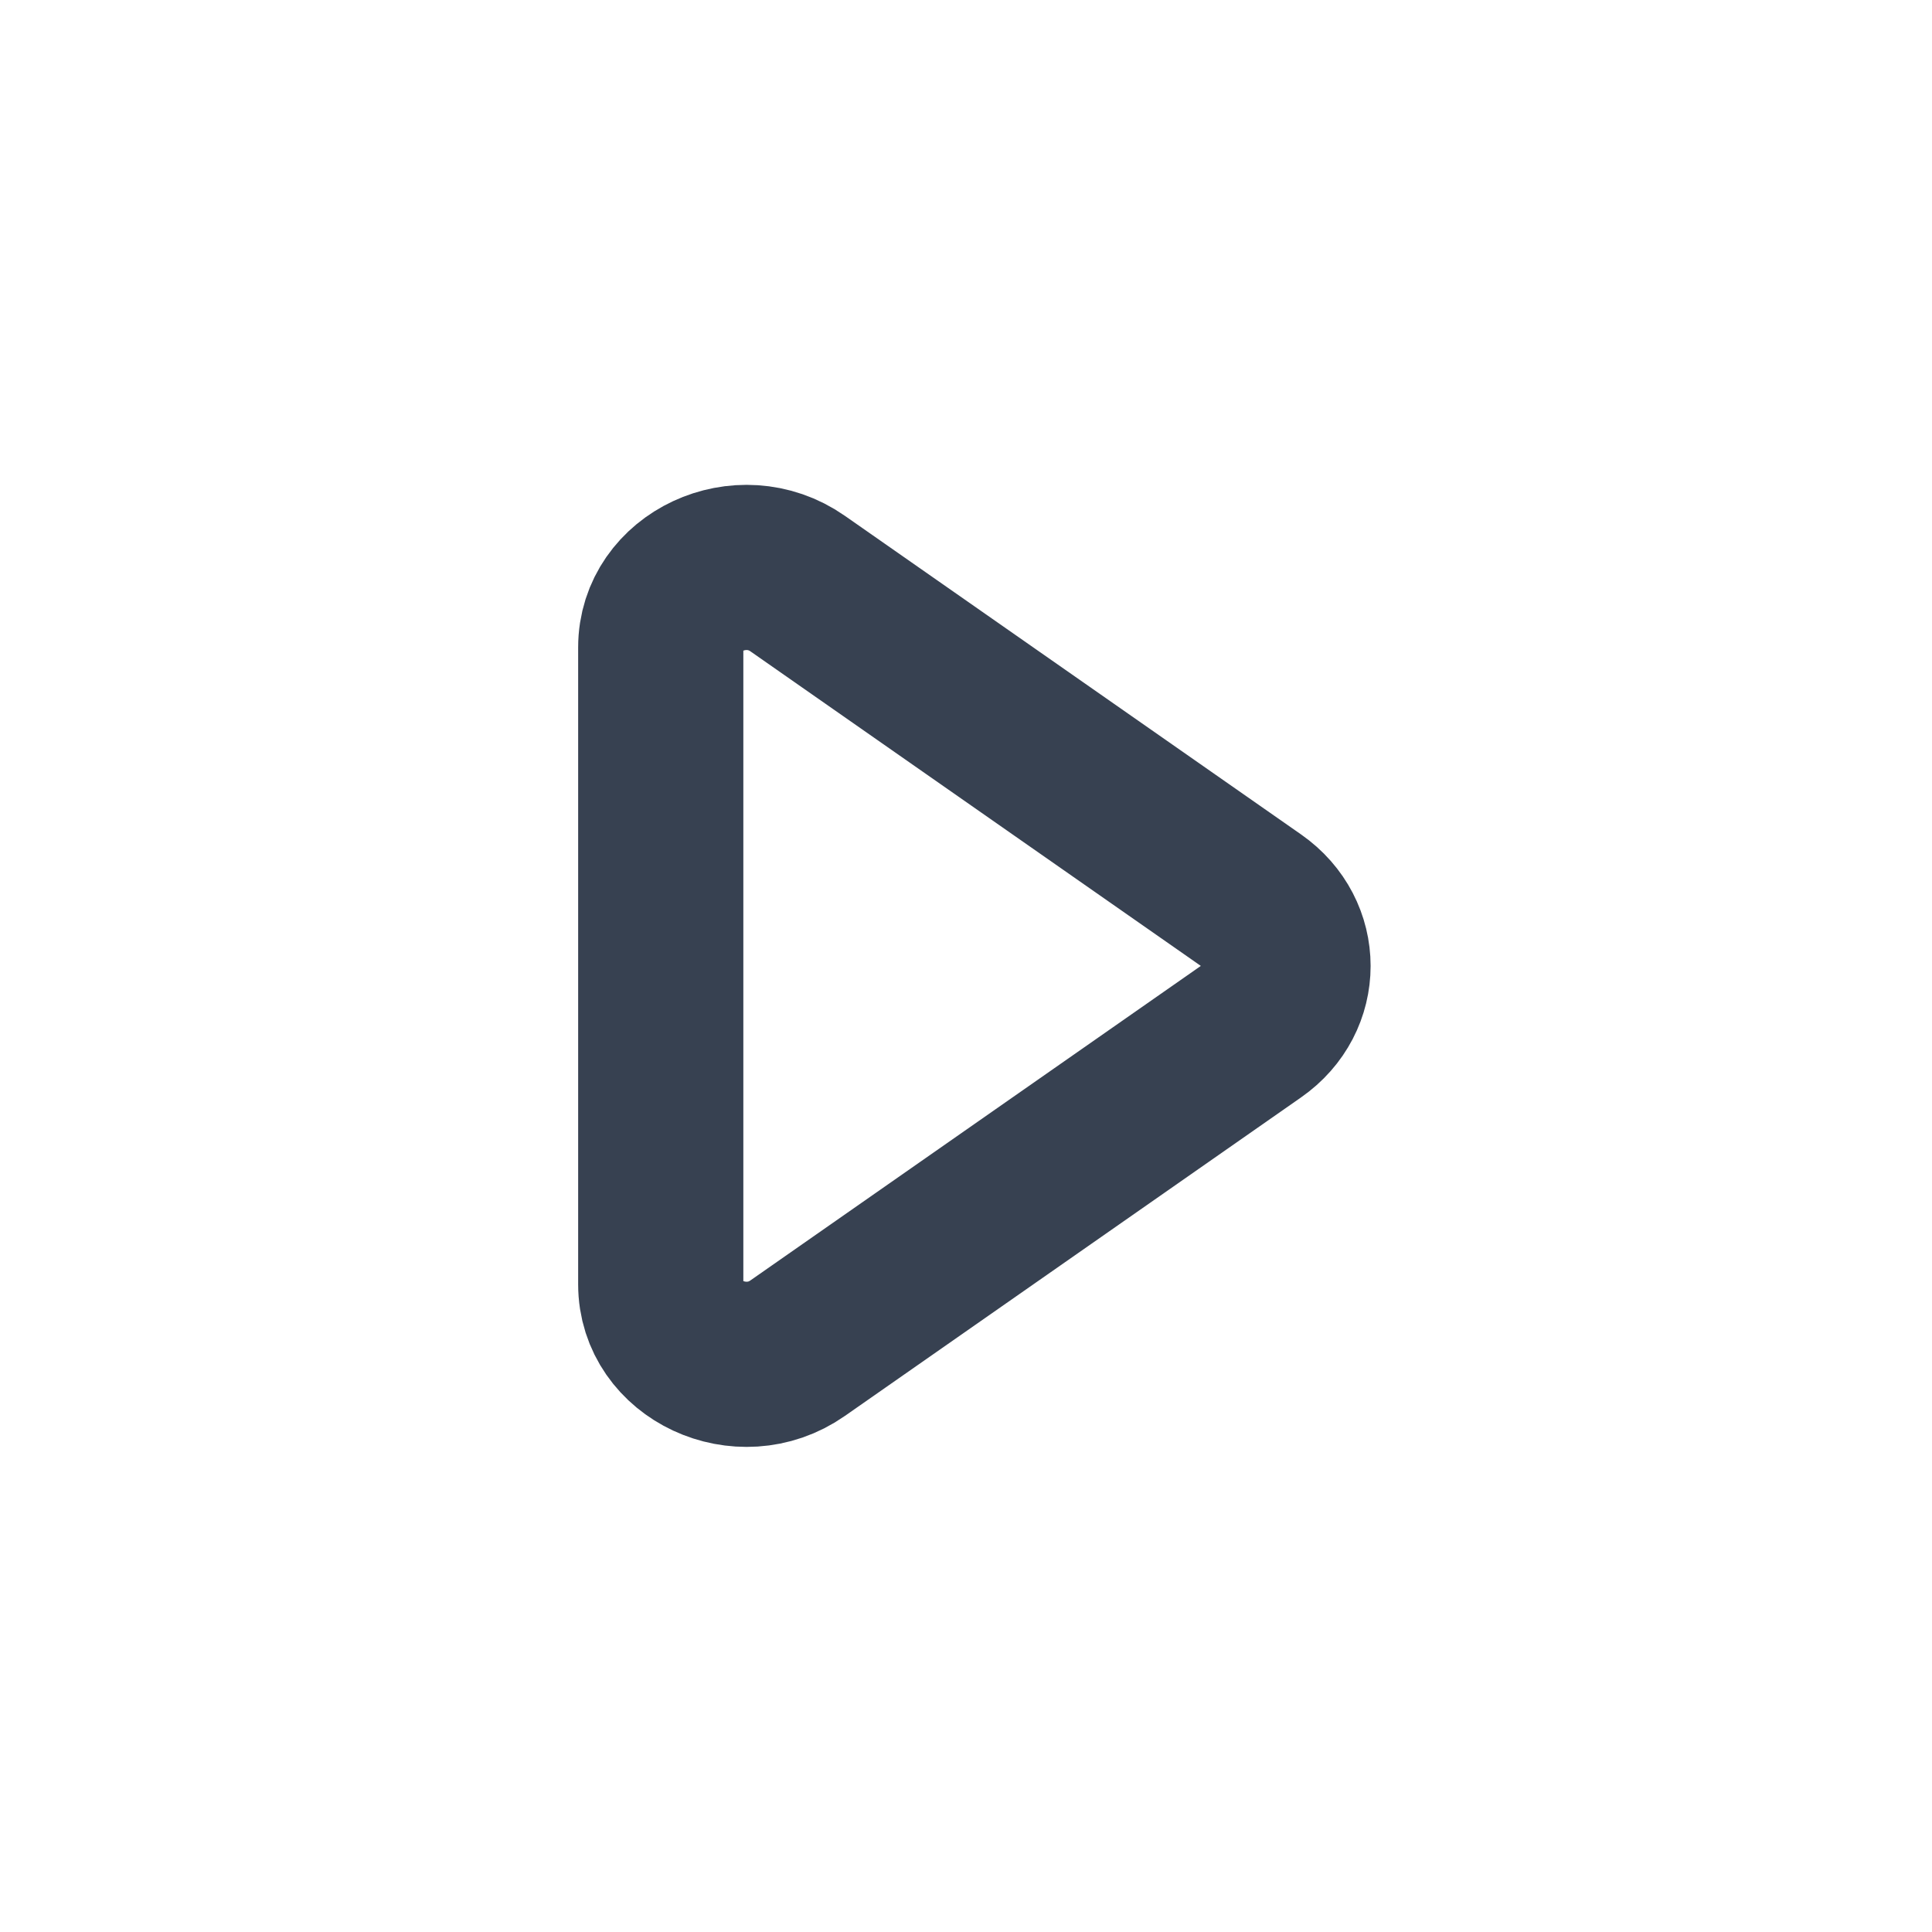
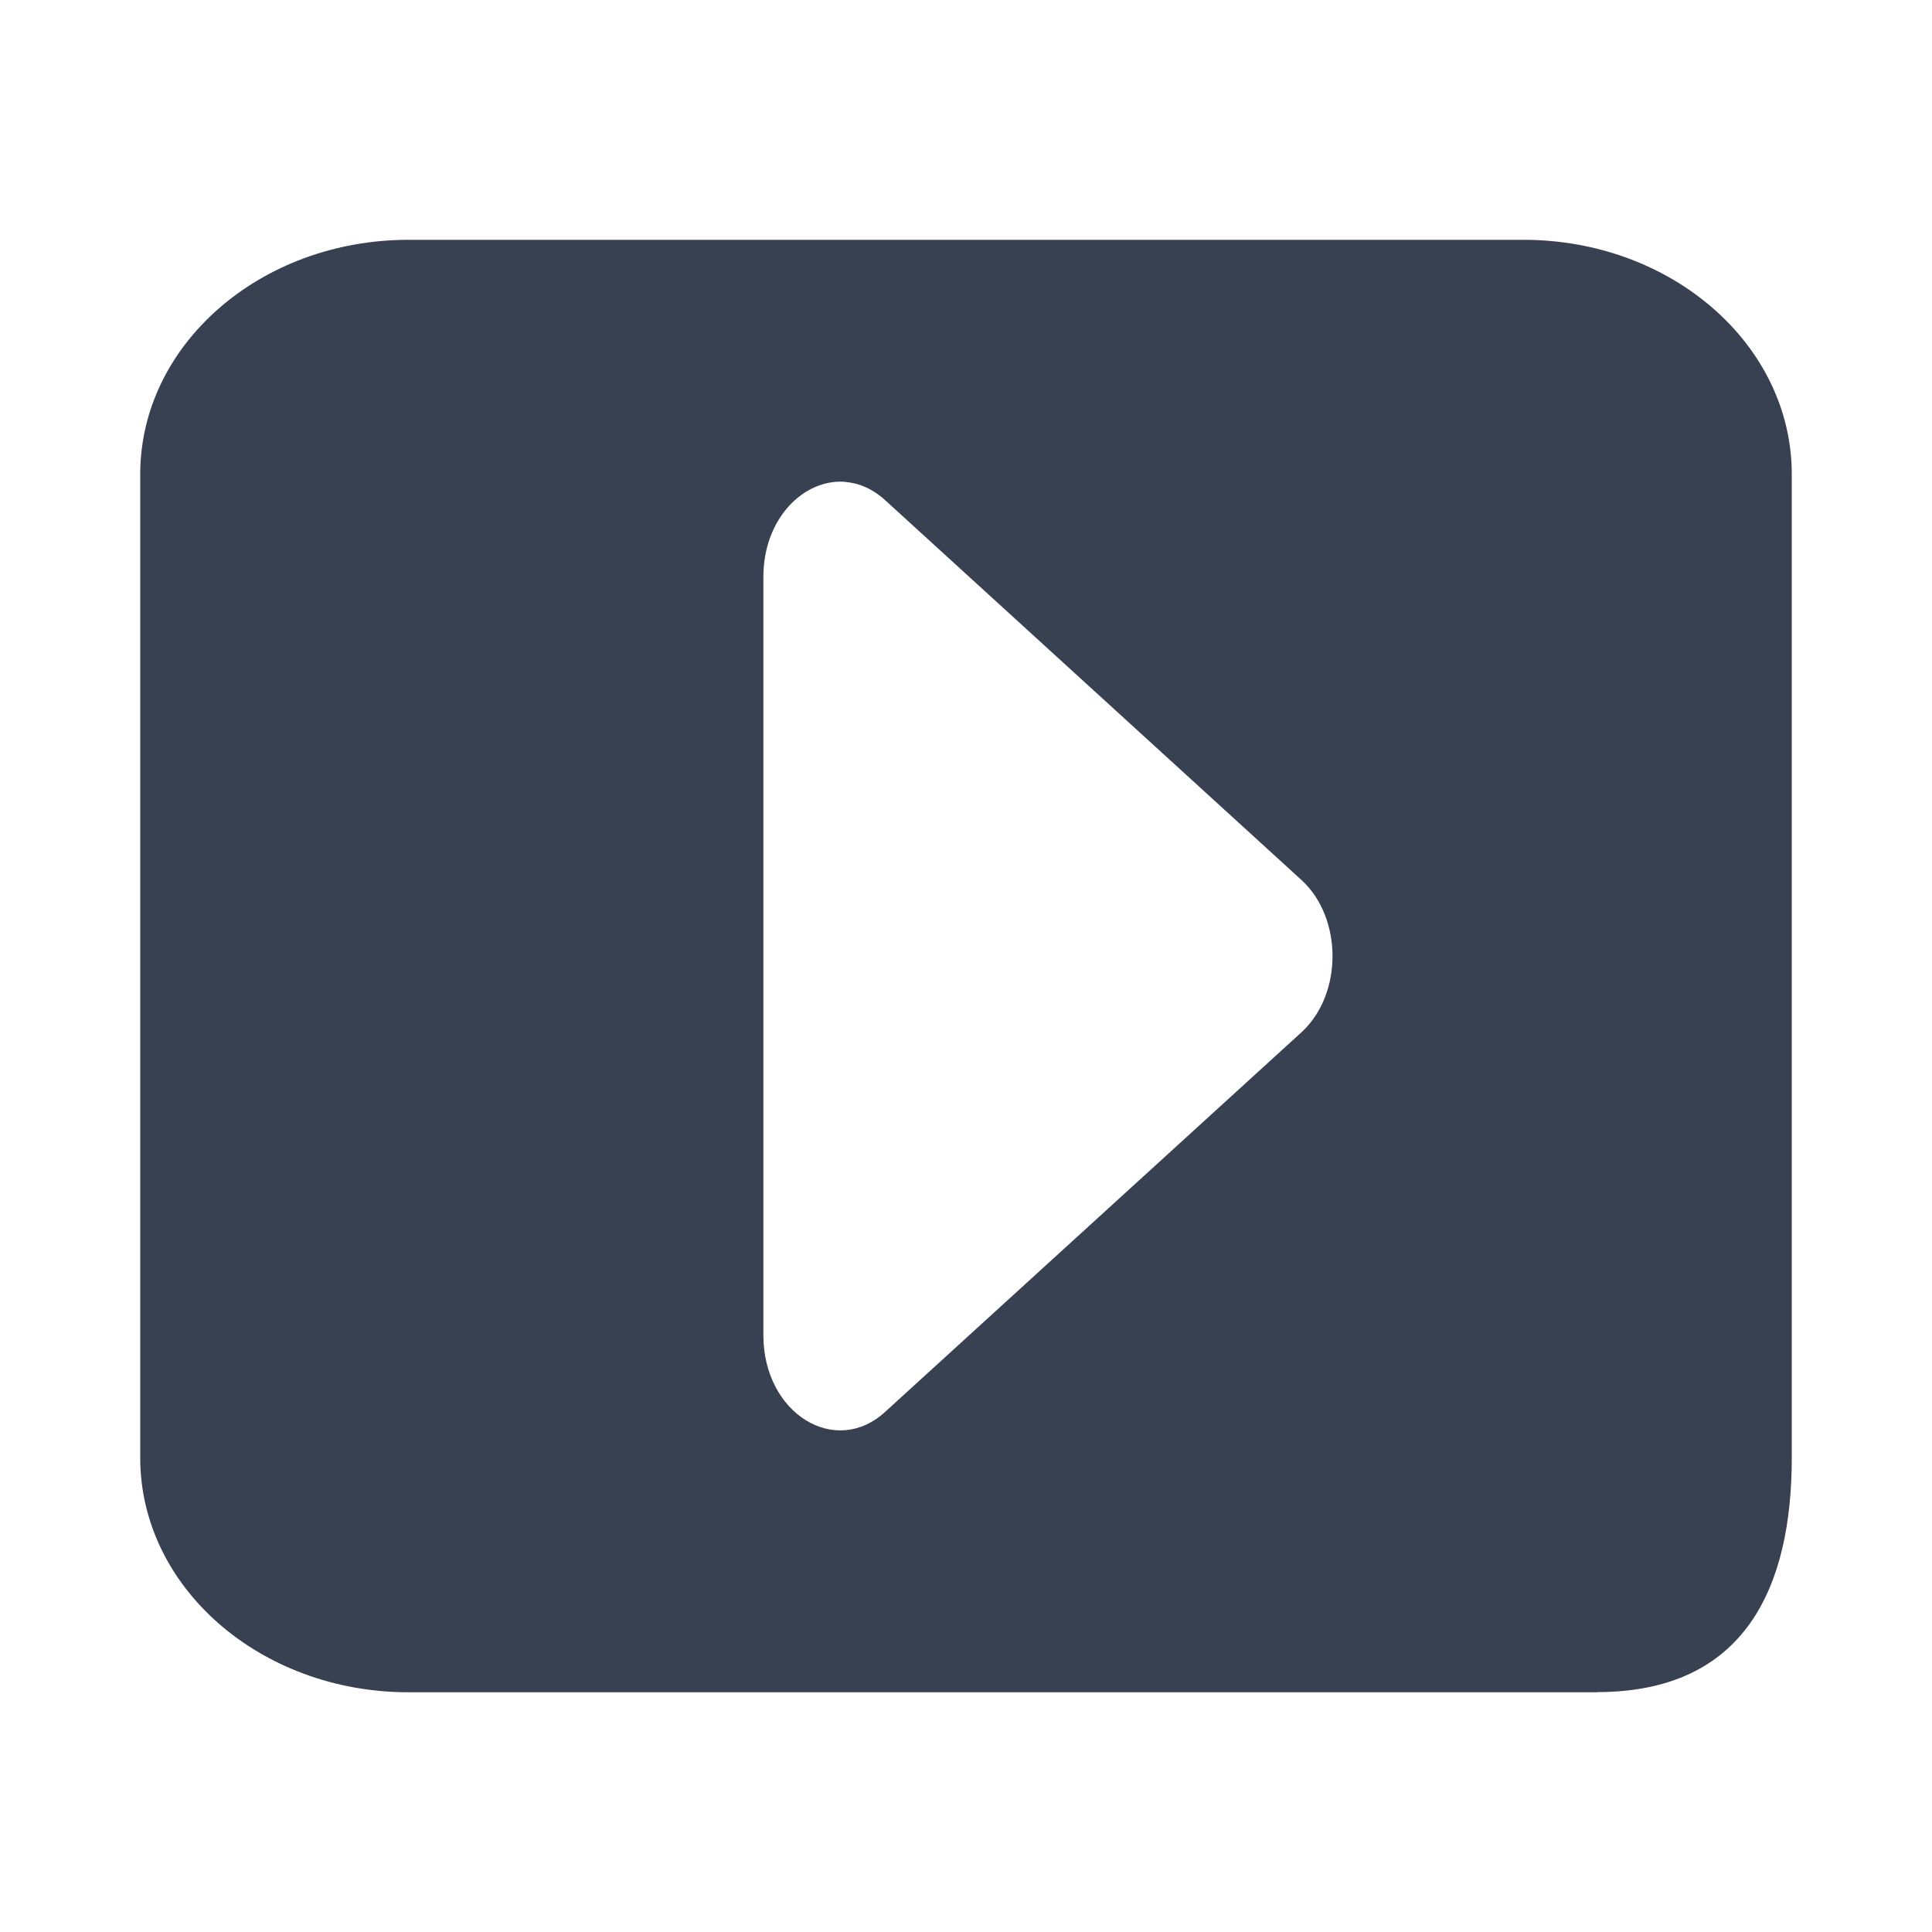
- <svg xmlns="http://www.w3.org/2000/svg" width="24" height="24" viewBox="0 0 24 24" fill="none" version="1.1" id="svg4368">
-   <defs id="defs4372" />
-   <path d="m 15.575,11.207 c 0.567,0.396 0.567,1.189 0,1.584 L 9.908,16.748 C 9.208,17.238 8.208,16.772 8.208,15.955 V 8.042 c 0,-0.817 0.999,-1.283 1.7,-0.793 z" stroke="#374151" stroke-width="2.052" stroke-linecap="round" stroke-linejoin="round" id="path4366" />
+ <svg xmlns="http://www.w3.org/2000/svg" width="24" height="24" viewBox="0 0 24 24" fill="none" version="1.1" id="svg3173">
+   <defs id="defs3177" />
+   <path id="path3742-7" style="fill:#374151;fill-opacity:1;stroke-width:2;stroke-miterlimit:4;stroke-dasharray:none" d="m 5.076,2.979 c -1.843,0 -3.334,1.304 -3.334,2.912 v 12.219 c 0,1.608 1.491,2.912 3.334,2.912 H 19.837 v -0.002 c 1.843,-2e-6 2.421,-1.304 2.421,-2.912 V 5.891 c 0,-1.608 -1.491,-2.912 -3.334,-2.912 z m 5.428,3.008 c 0.172,0.015 0.344,0.089 0.5,0.234 l 5.168,4.715 c 0.508,0.471 0.508,1.412 0,1.883 L 11.004,17.531 C 10.38,18.114 9.483,17.559 9.483,16.588 V 7.166 c 0,-0.728 0.506,-1.224 1.021,-1.18 z" />
+   <path d="m 27.602,-12.243 c -0.516,0.478 -0.516,1.434 0,1.912 l 5.243,4.78 c 0.633,0.591 1.542,0.029 1.542,-0.956 v -9.559 c 0,-0.985 -0.909,-1.547 -1.542,-0.956 z" stroke="#374151" stroke-width="2.146" stroke-linecap="round" stroke-linejoin="round" id="path3169-3" style="stroke-width:2.147;stroke-miterlimit:4;stroke-dasharray:none" />
+   <path d="m 20.8,-6.138 h 3.362 c 0.464,0 0.84,-0.52 0.84,-1.162 v -8.151 c 0,-0.642 -0.376,-1.162 -0.84,-1.162 h -3.362 c -0.464,0 -0.84,0.52 -0.84,1.162 v 8.15 c 0,0.642 0.376,1.162 0.84,1.162 z" stroke="#374151" stroke-width="1.139" stroke-linecap="round" stroke-linejoin="round" id="path3742-9" style="stroke-width:1.736;stroke-miterlimit:4;stroke-dasharray:none" />
+   <path d="m 20.273,-2.011 h 14.043 c 1.869,0 3.384,-1.322 3.384,-2.953 V -17.359 c 0,-1.631 -1.515,-2.953 -3.384,-2.953 H 20.273 c -1.869,0 -3.384,1.322 -3.384,2.953 v 12.392 c 0,1.631 1.515,2.953 3.384,2.953 z" stroke="#374151" stroke-width="1.139" stroke-linecap="round" stroke-linejoin="round" id="path3742-7-0" style="stroke-width:2;stroke-miterlimit:4;stroke-dasharray:none" />
</svg>
